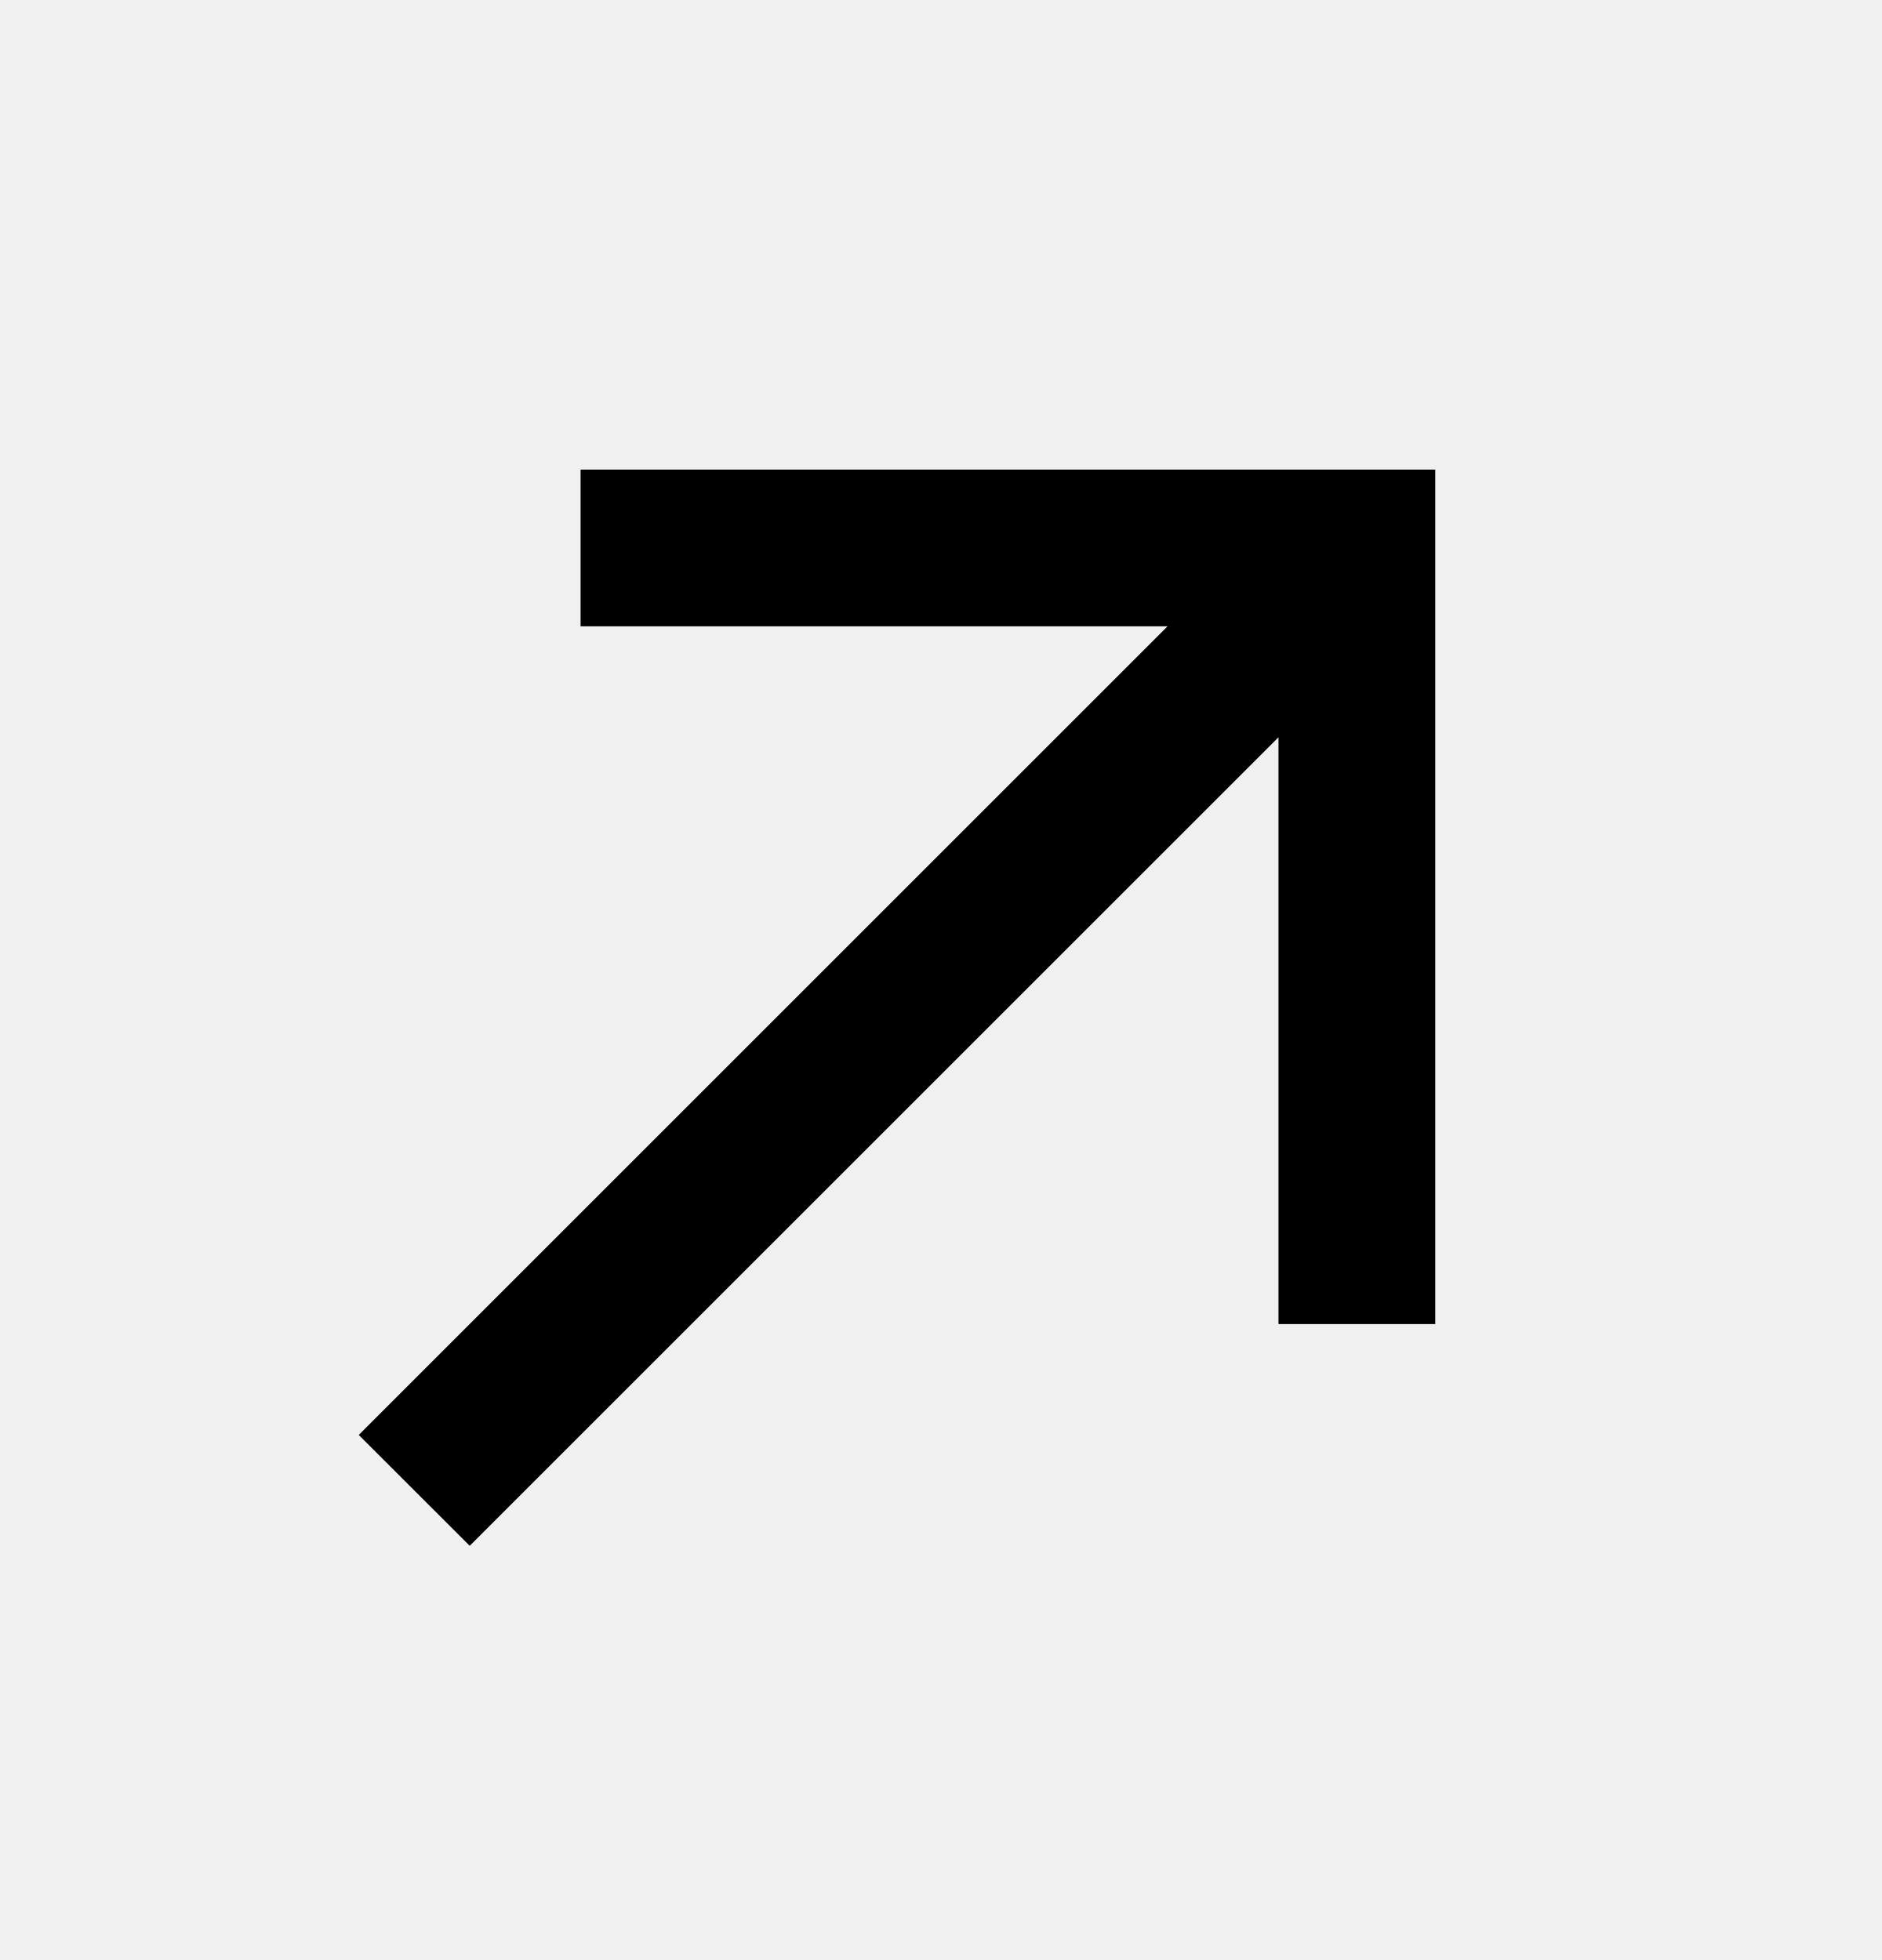
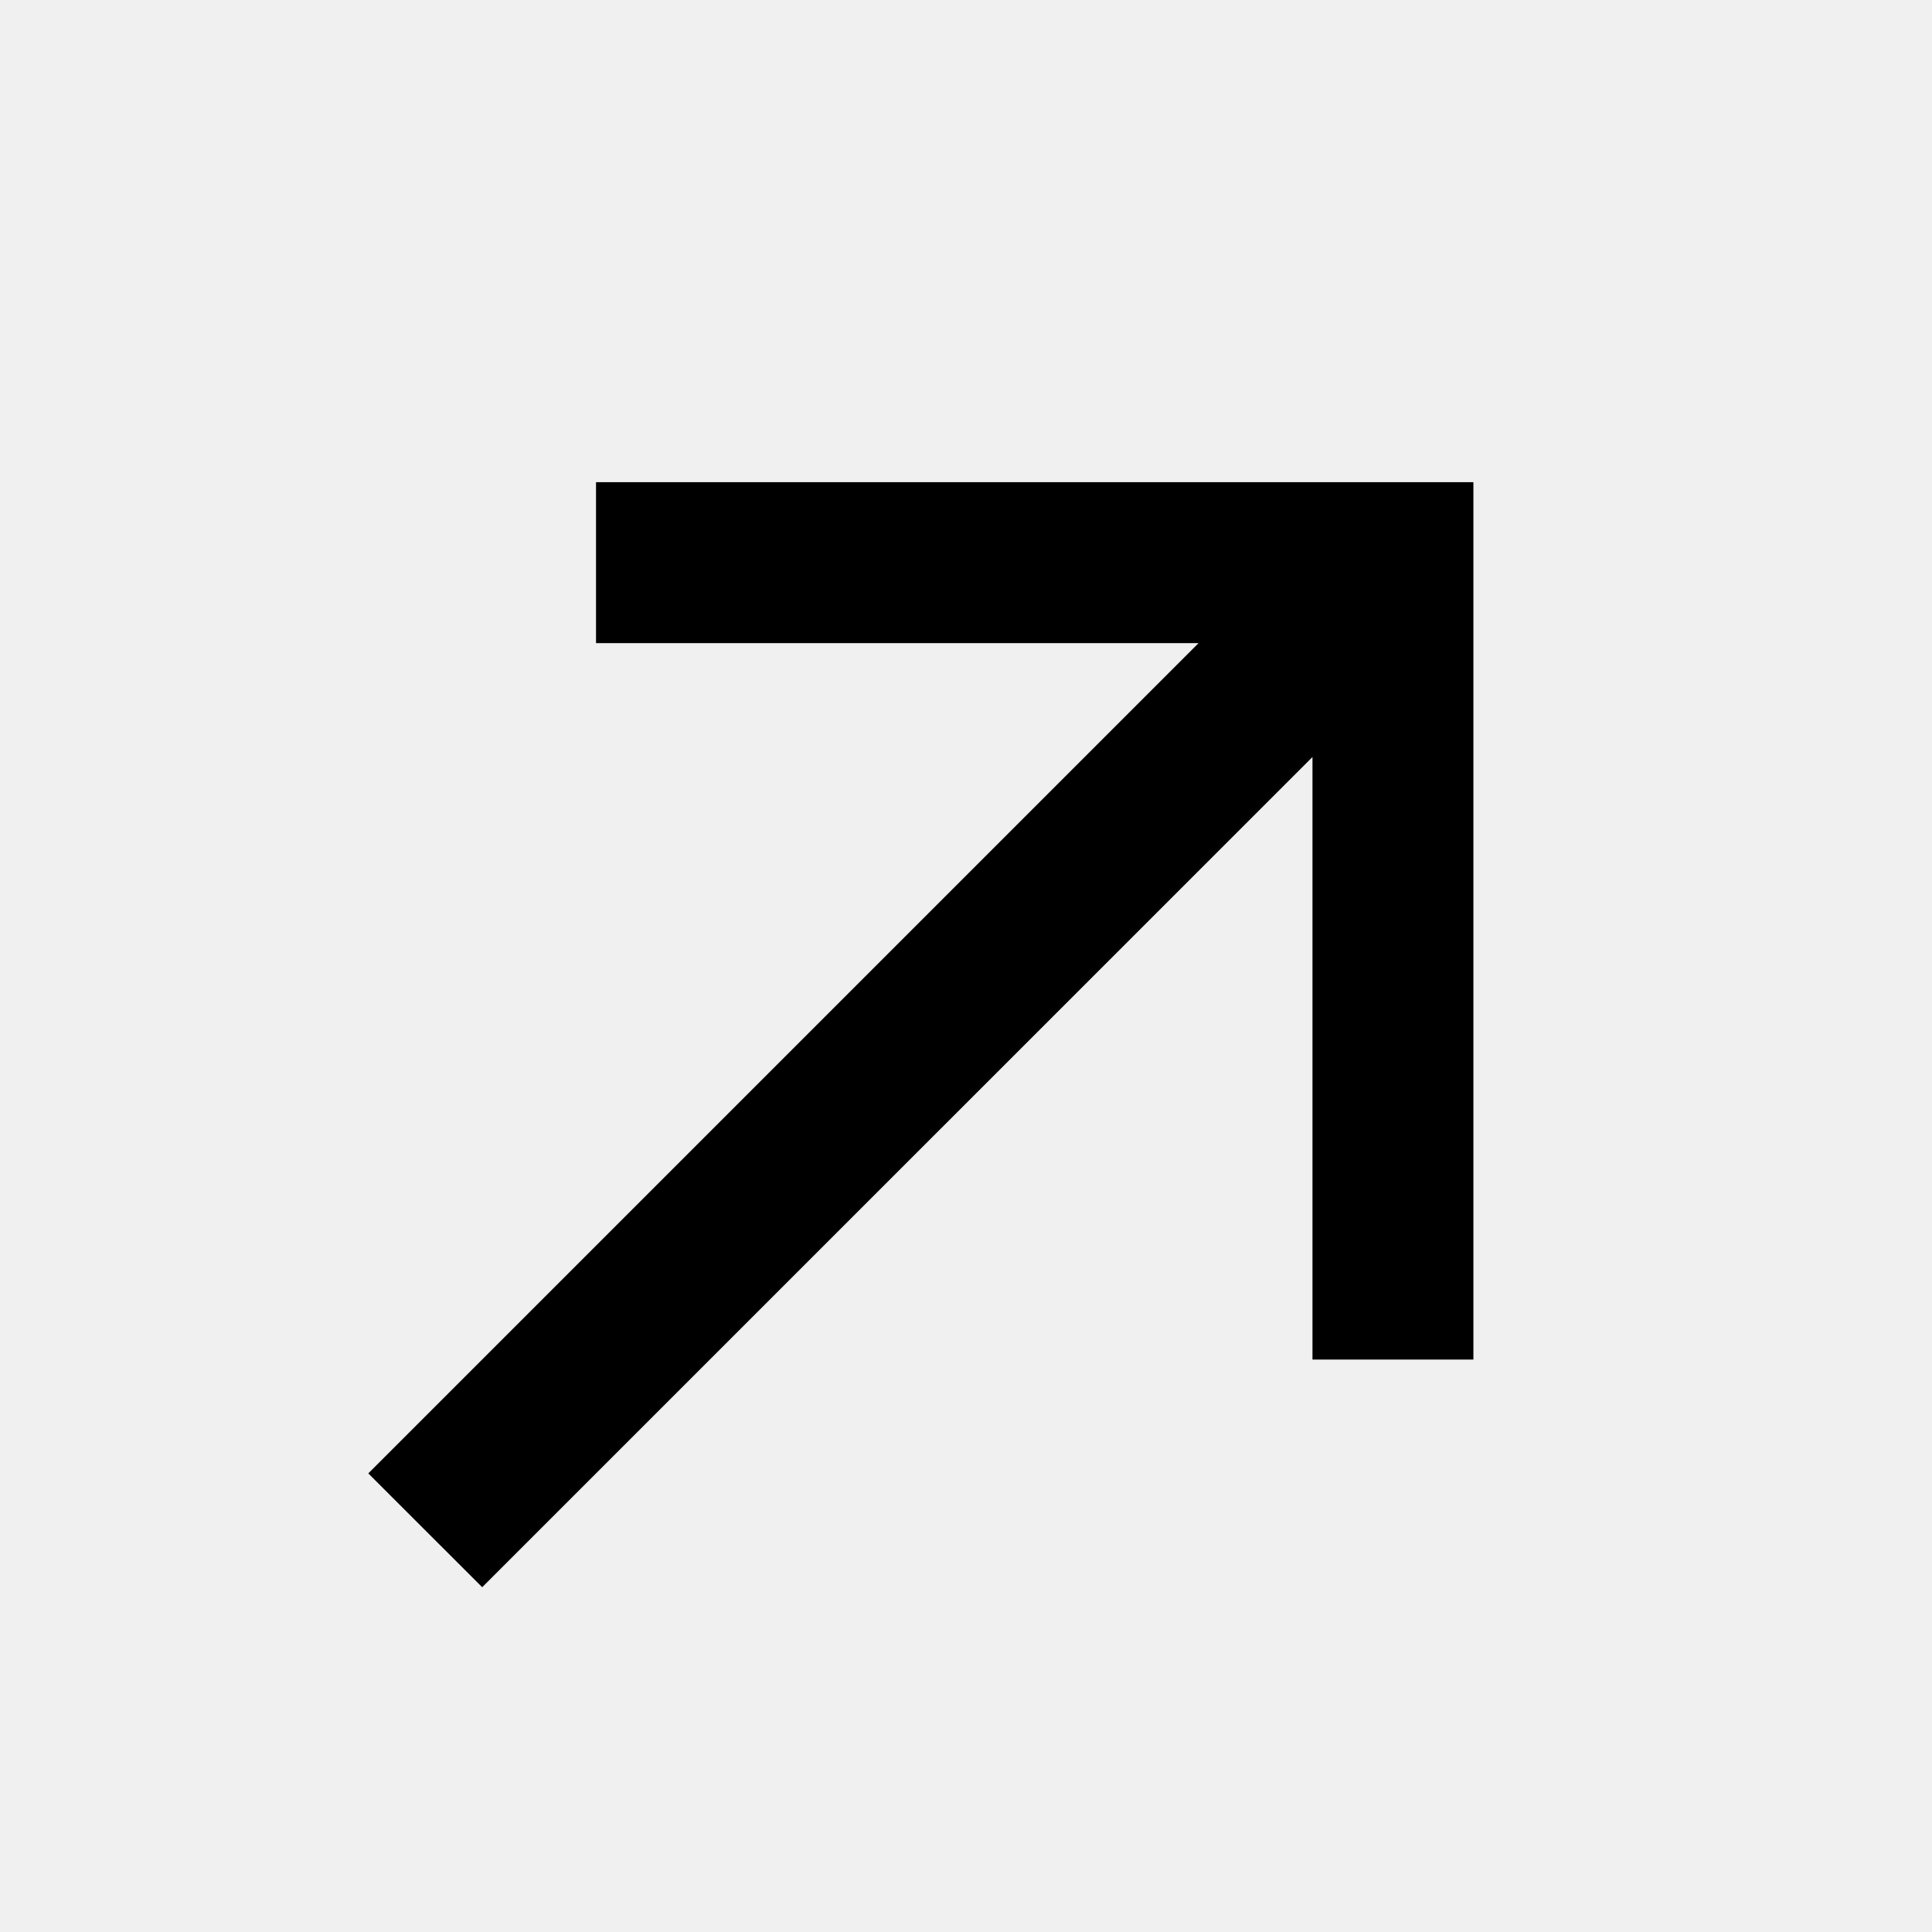
- <svg xmlns="http://www.w3.org/2000/svg" width="24" height="25" viewBox="0 0 24 25" fill="none">
+ <svg xmlns="http://www.w3.org/2000/svg" width="24" height="24" viewBox="0 0 24 24" fill="none">
  <g clip-path="url(#clip0_7_140)">
    <path d="M5.99 19.717L16.304 9.404V16.889L18.303 16.889L18.303 5.99L7.404 5.99L7.404 7.989L14.889 7.989L4.575 18.303L5.99 19.717Z" fill="currentColor" />
  </g>
  <defs>
    <clipPath id="clip0_7_140">
      <rect width="24" height="24" fill="white" transform="translate(0 0.5)" />
    </clipPath>
  </defs>
</svg>
